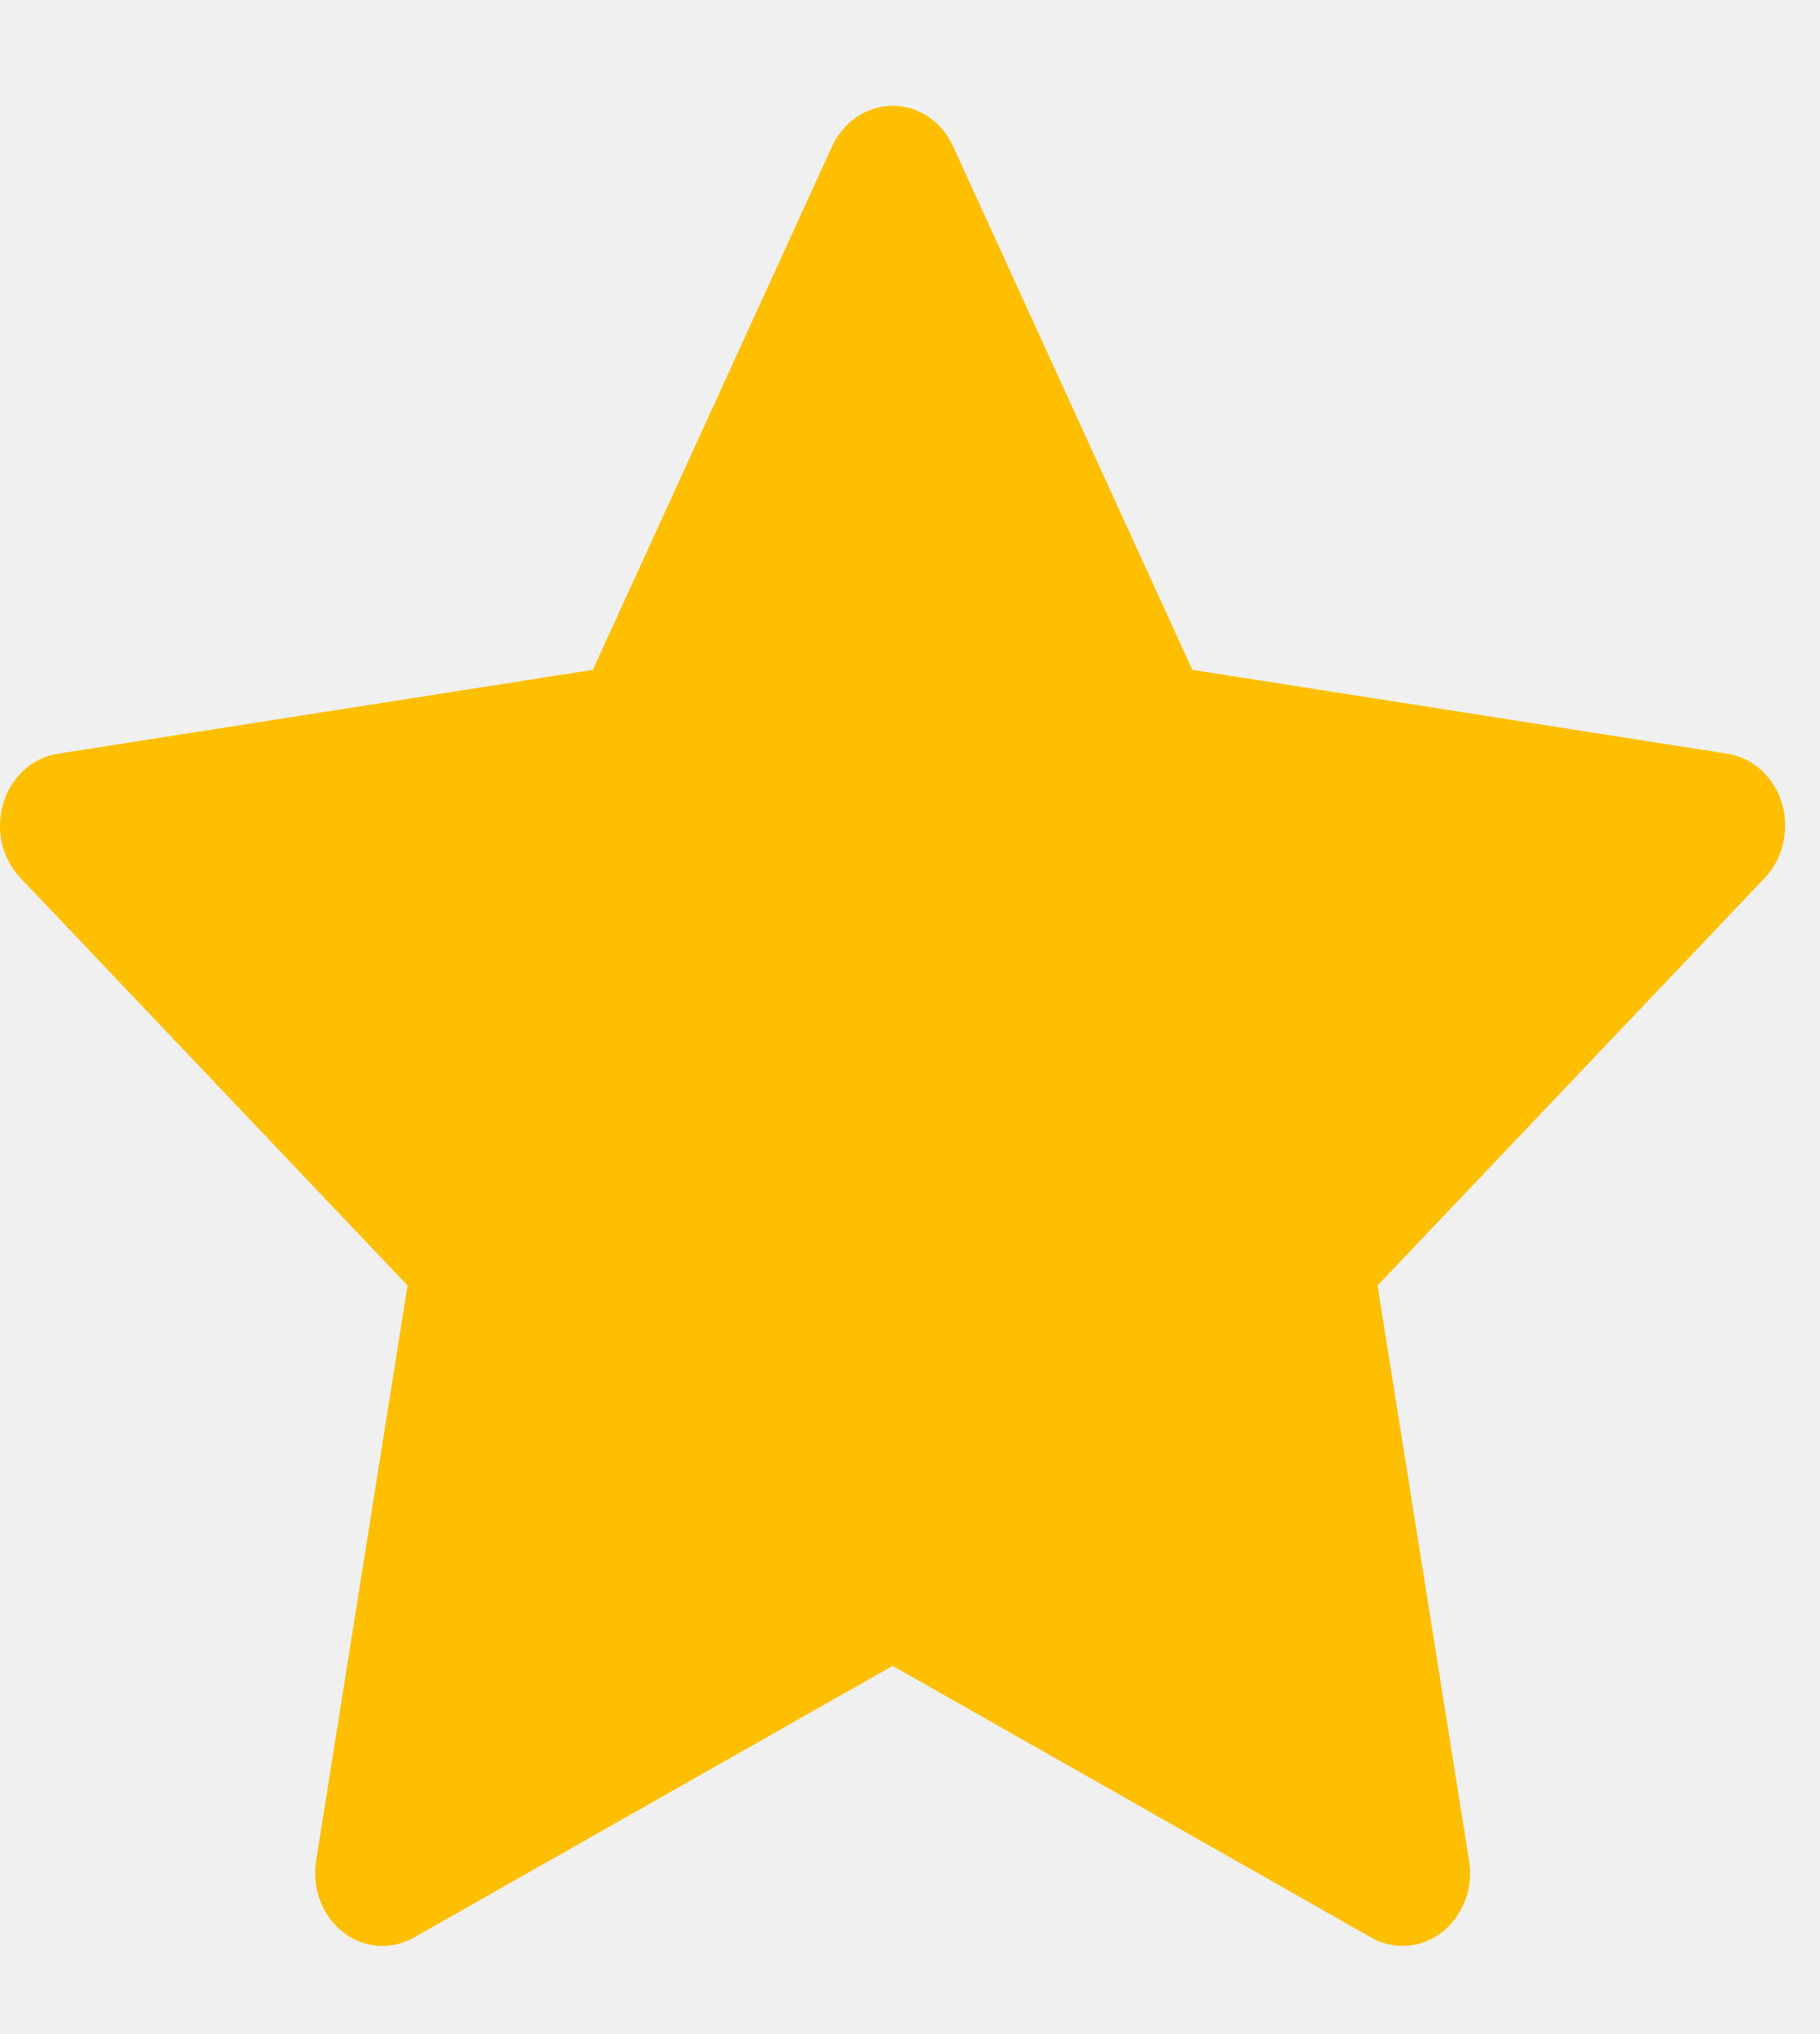
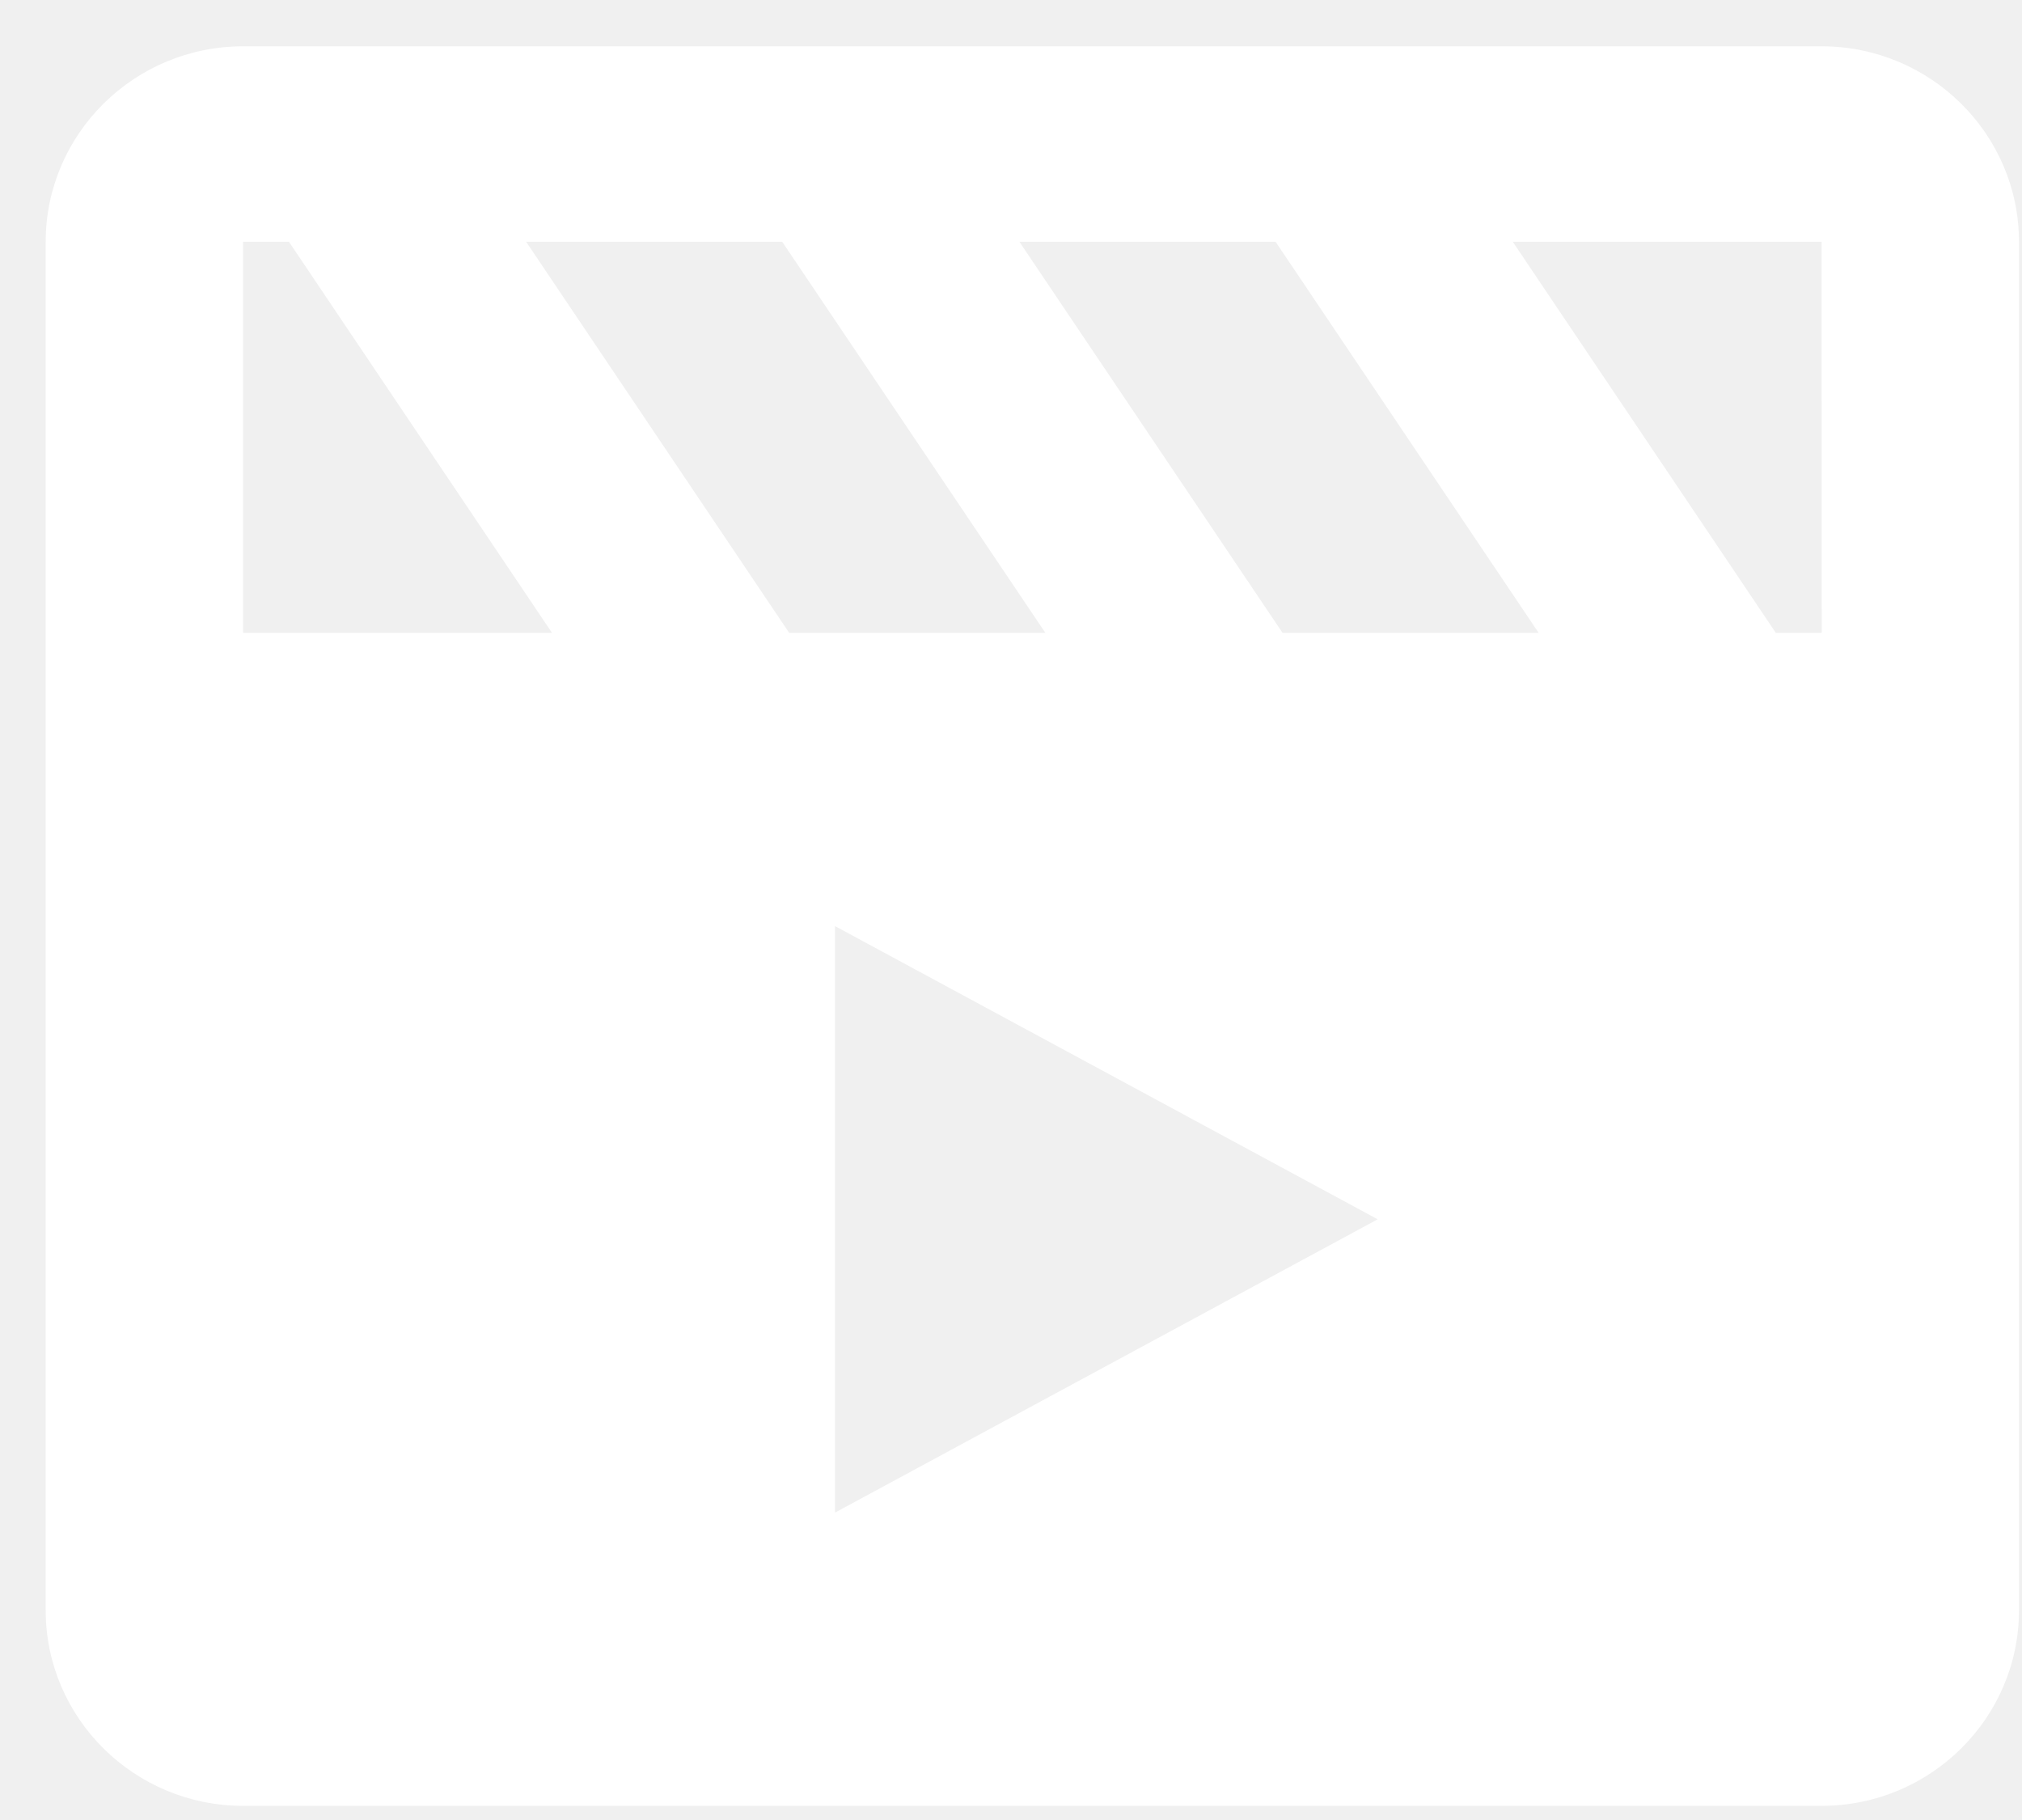
- <svg xmlns="http://www.w3.org/2000/svg" width="17" height="19" viewBox="0 0 17 19" fill="none">
-   <path d="M16.137 7.041L11.138 6.257L8.903 1.367C8.842 1.233 8.742 1.124 8.618 1.058C8.306 0.893 7.928 1.031 7.773 1.367L5.538 6.257L0.539 7.041C0.401 7.062 0.275 7.132 0.179 7.239C0.062 7.368 -0.002 7.542 5.54169e-05 7.723C0.002 7.903 0.071 8.075 0.191 8.201L3.807 12.008L2.953 17.383C2.933 17.508 2.946 17.636 2.99 17.754C3.034 17.871 3.108 17.973 3.203 18.048C3.298 18.122 3.411 18.167 3.528 18.176C3.645 18.185 3.763 18.158 3.867 18.099L8.338 15.561L12.809 18.099C12.931 18.169 13.073 18.192 13.209 18.167C13.552 18.103 13.782 17.752 13.723 17.383L12.868 12.008L16.485 8.201C16.584 8.097 16.649 7.961 16.668 7.813C16.722 7.441 16.481 7.096 16.137 7.041Z" fill="#FDBF00" />
+ <svg xmlns="http://www.w3.org/2000/svg" width="20" height="18" viewBox="0 0 20 18" fill="none">
+   <path d="M18.018 0.458H2.404C1.328 0.458 0.452 1.325 0.452 2.391V15.926C0.452 16.993 1.328 17.86 2.404 17.86H18.018C19.094 17.86 19.97 16.993 19.97 15.926V2.391C19.97 1.325 19.094 0.458 18.018 0.458ZM18.019 6.259C18.018 6.259 18.018 6.259 18.019 6.259H17.565L14.963 2.391H18.018L18.019 6.259ZM13.627 12.059L8.259 14.96V9.159L13.627 12.059ZM12.686 6.259L10.083 2.391H12.617L15.219 6.259H12.686ZM10.34 6.259H7.806L5.204 2.391H7.737L10.34 6.259ZM2.404 2.391H2.858L5.46 6.259H2.404V2.391Z" fill="white" />
</svg>
